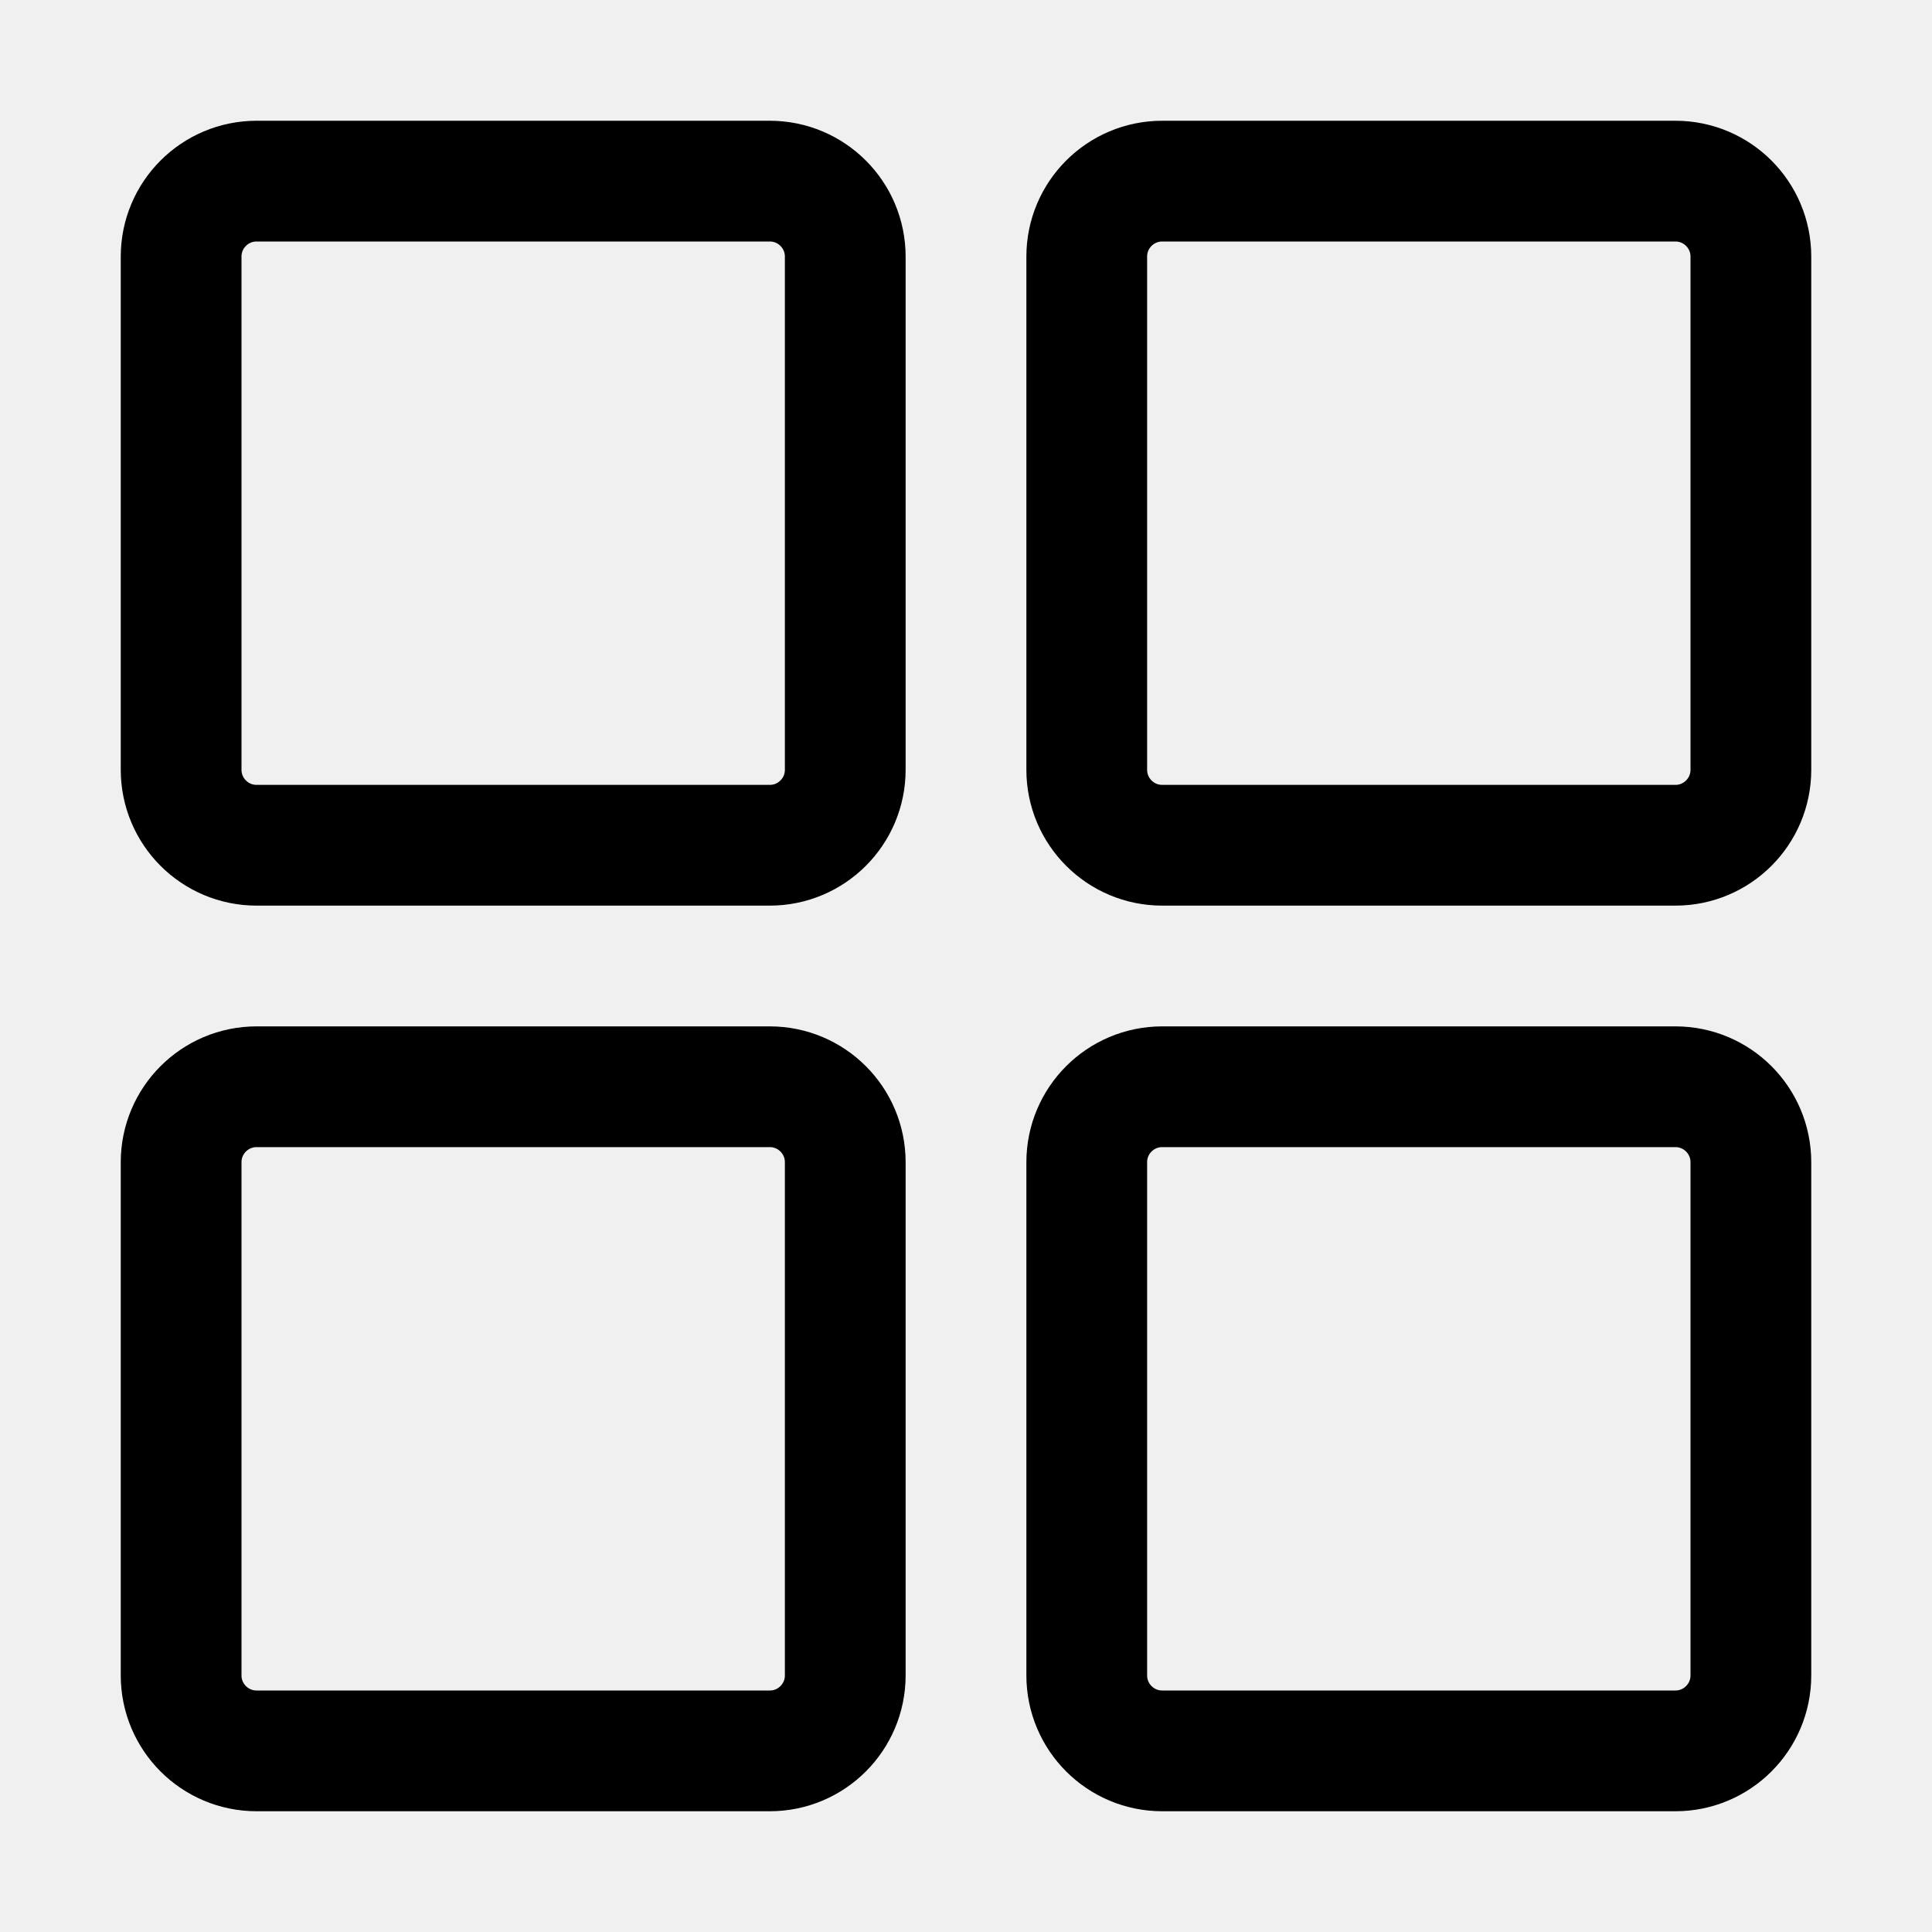
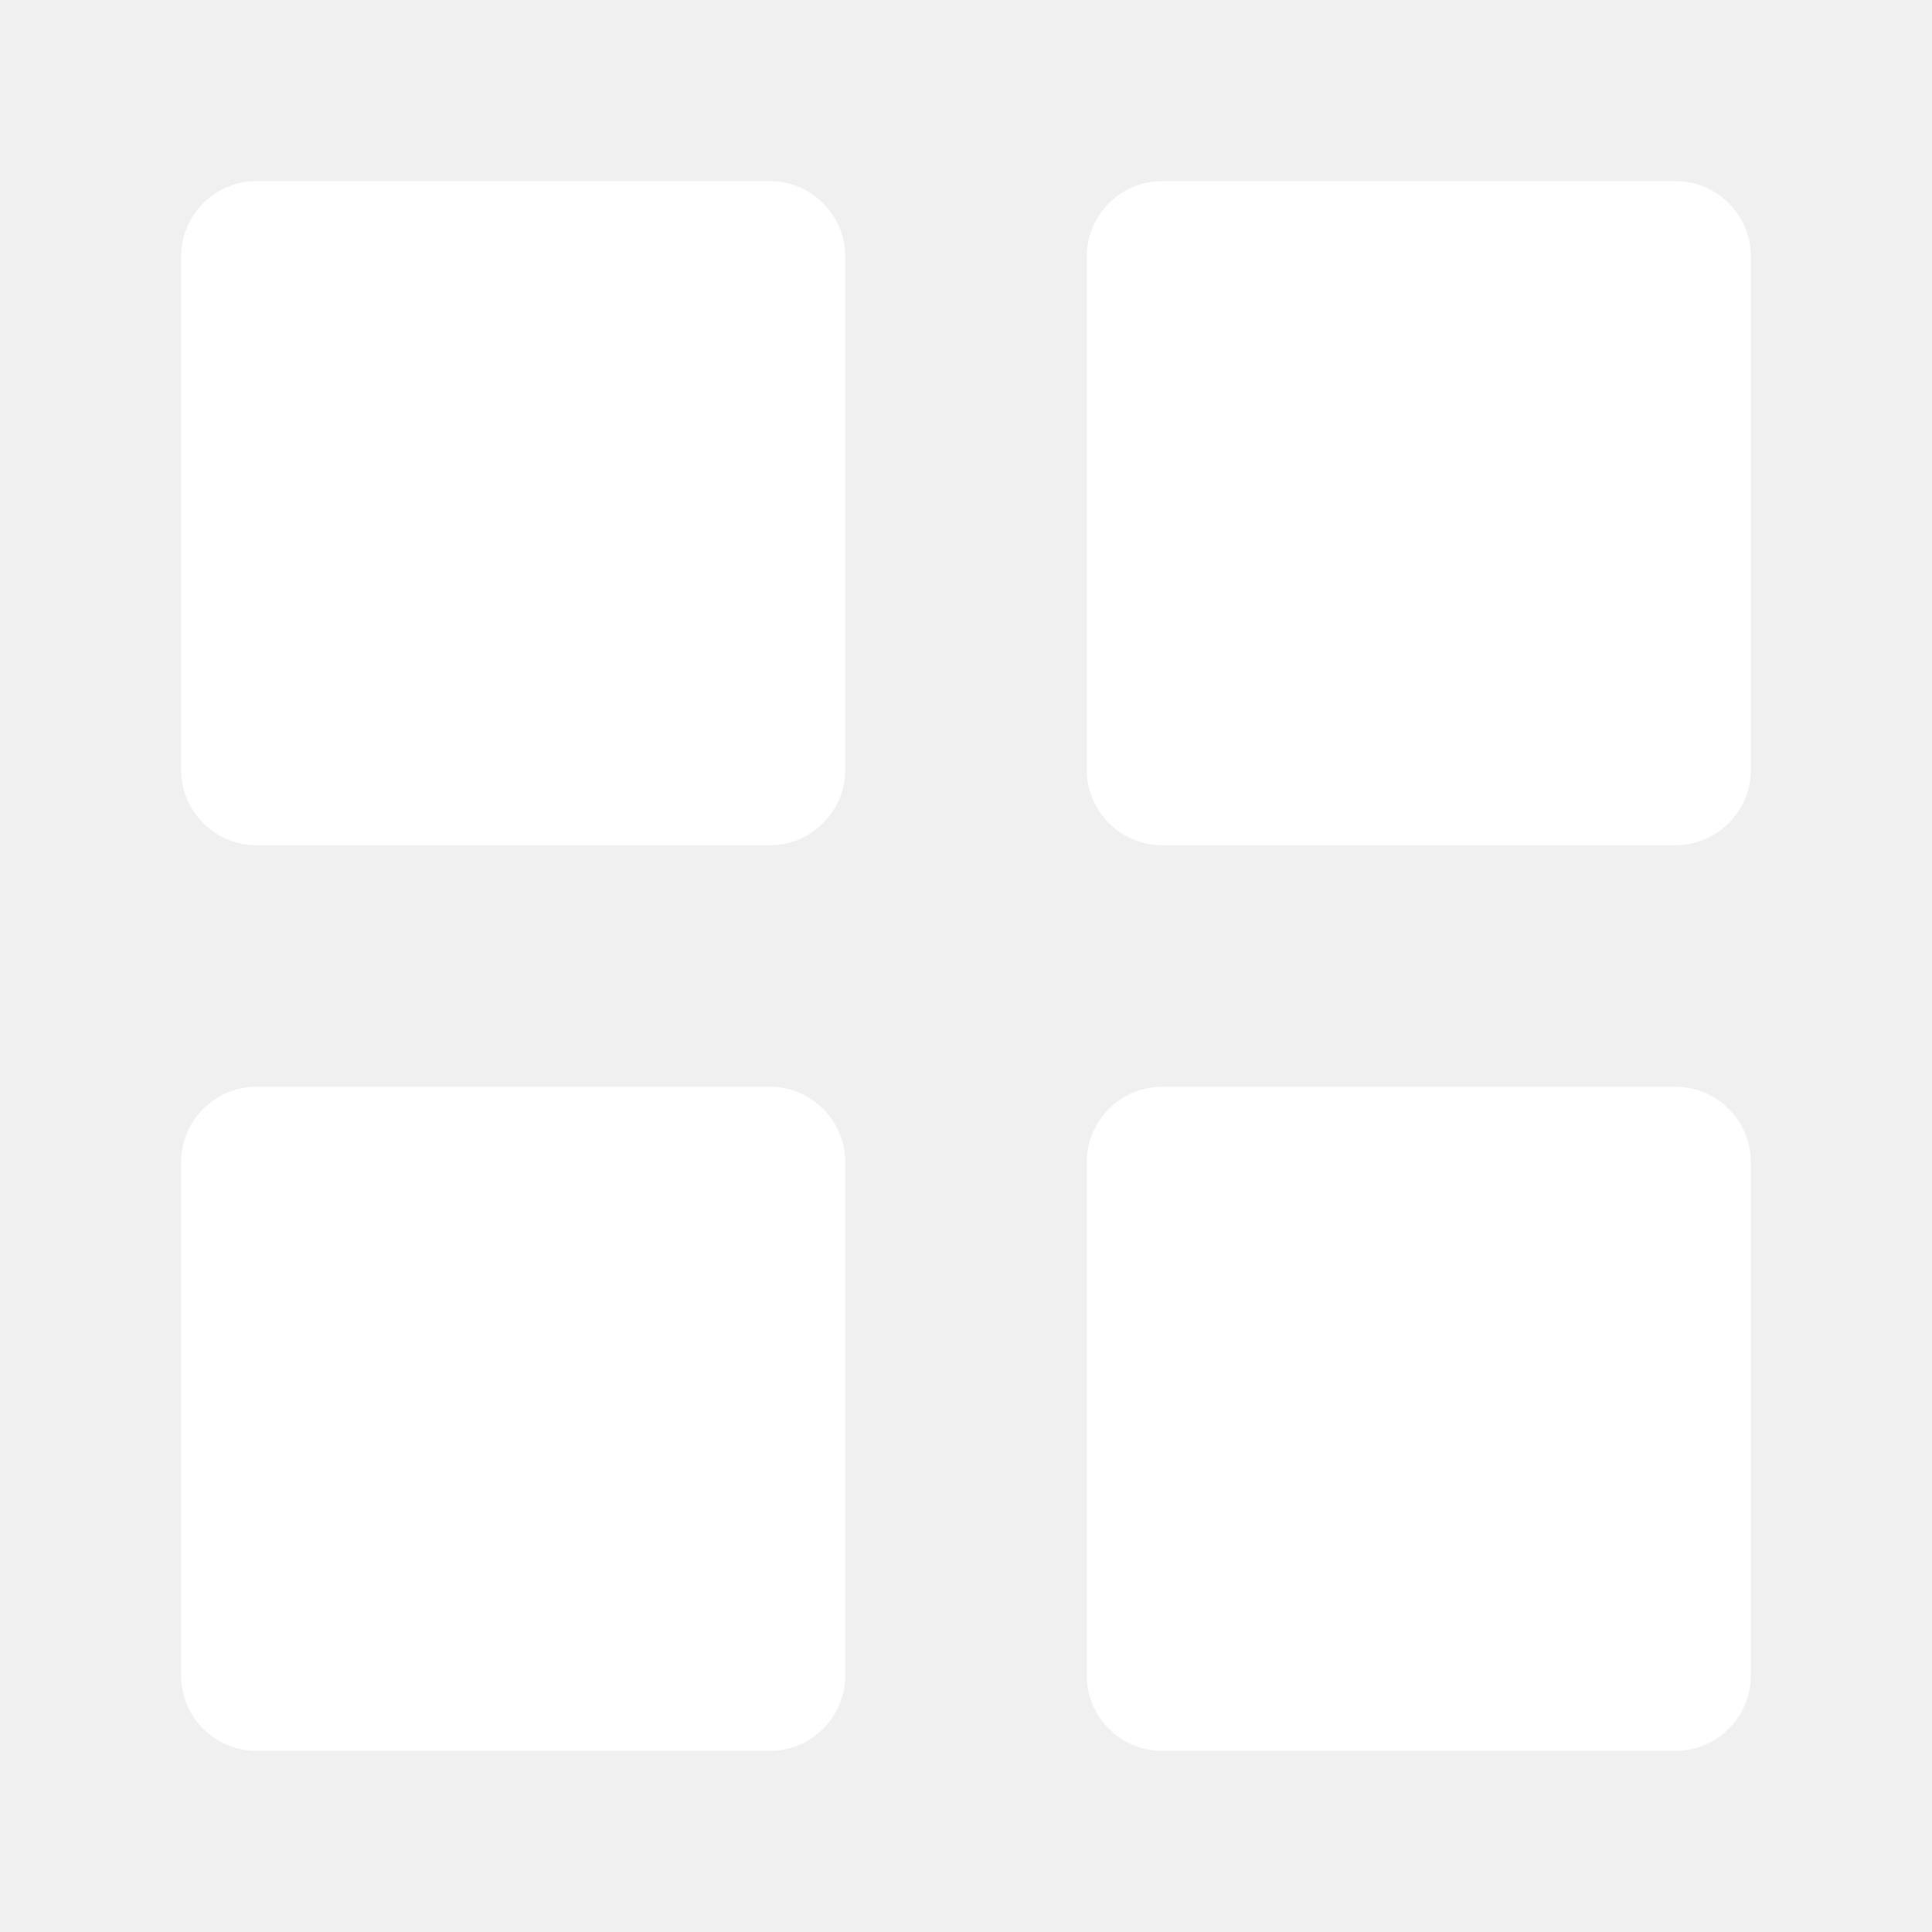
<svg xmlns="http://www.w3.org/2000/svg" class="ionicon" viewBox="0 0 512 512">
-   <rect x="48" y="48" width="176" height="176" rx="20" ry="20" fill="none" stroke="currentColor" stroke-linecap="round" stroke-linejoin="round" stroke-width="32" />
-   <rect x="288" y="48" width="176" height="176" rx="20" ry="20" fill="none" stroke="currentColor" stroke-linecap="round" stroke-linejoin="round" stroke-width="32" />
-   <rect x="48" y="288" width="176" height="176" rx="20" ry="20" fill="none" stroke="currentColor" stroke-linecap="round" stroke-linejoin="round" stroke-width="32" />
-   <rect x="288" y="288" width="176" height="176" rx="20" ry="20" fill="none" stroke="currentColor" stroke-linecap="round" stroke-linejoin="round" stroke-width="32" />
+   <rect x="48" y="48" width="176" height="176" rx="20" ry="20" fill="#fff" stroke-linecap="round" stroke-linejoin="round" stroke-width="32" />
+   <rect x="288" y="48" width="176" height="176" rx="20" ry="20" fill="#fff" stroke-linecap="round" stroke-linejoin="round" stroke-width="32" />
+   <rect x="48" y="288" width="176" height="176" rx="20" ry="20" fill="#fff" stroke-linecap="round" stroke-linejoin="round" stroke-width="32" />
+   <rect x="288" y="288" width="176" height="176" rx="20" ry="20" fill="#fff" stroke-linecap="round" stroke-linejoin="round" stroke-width="32" />
</svg>
